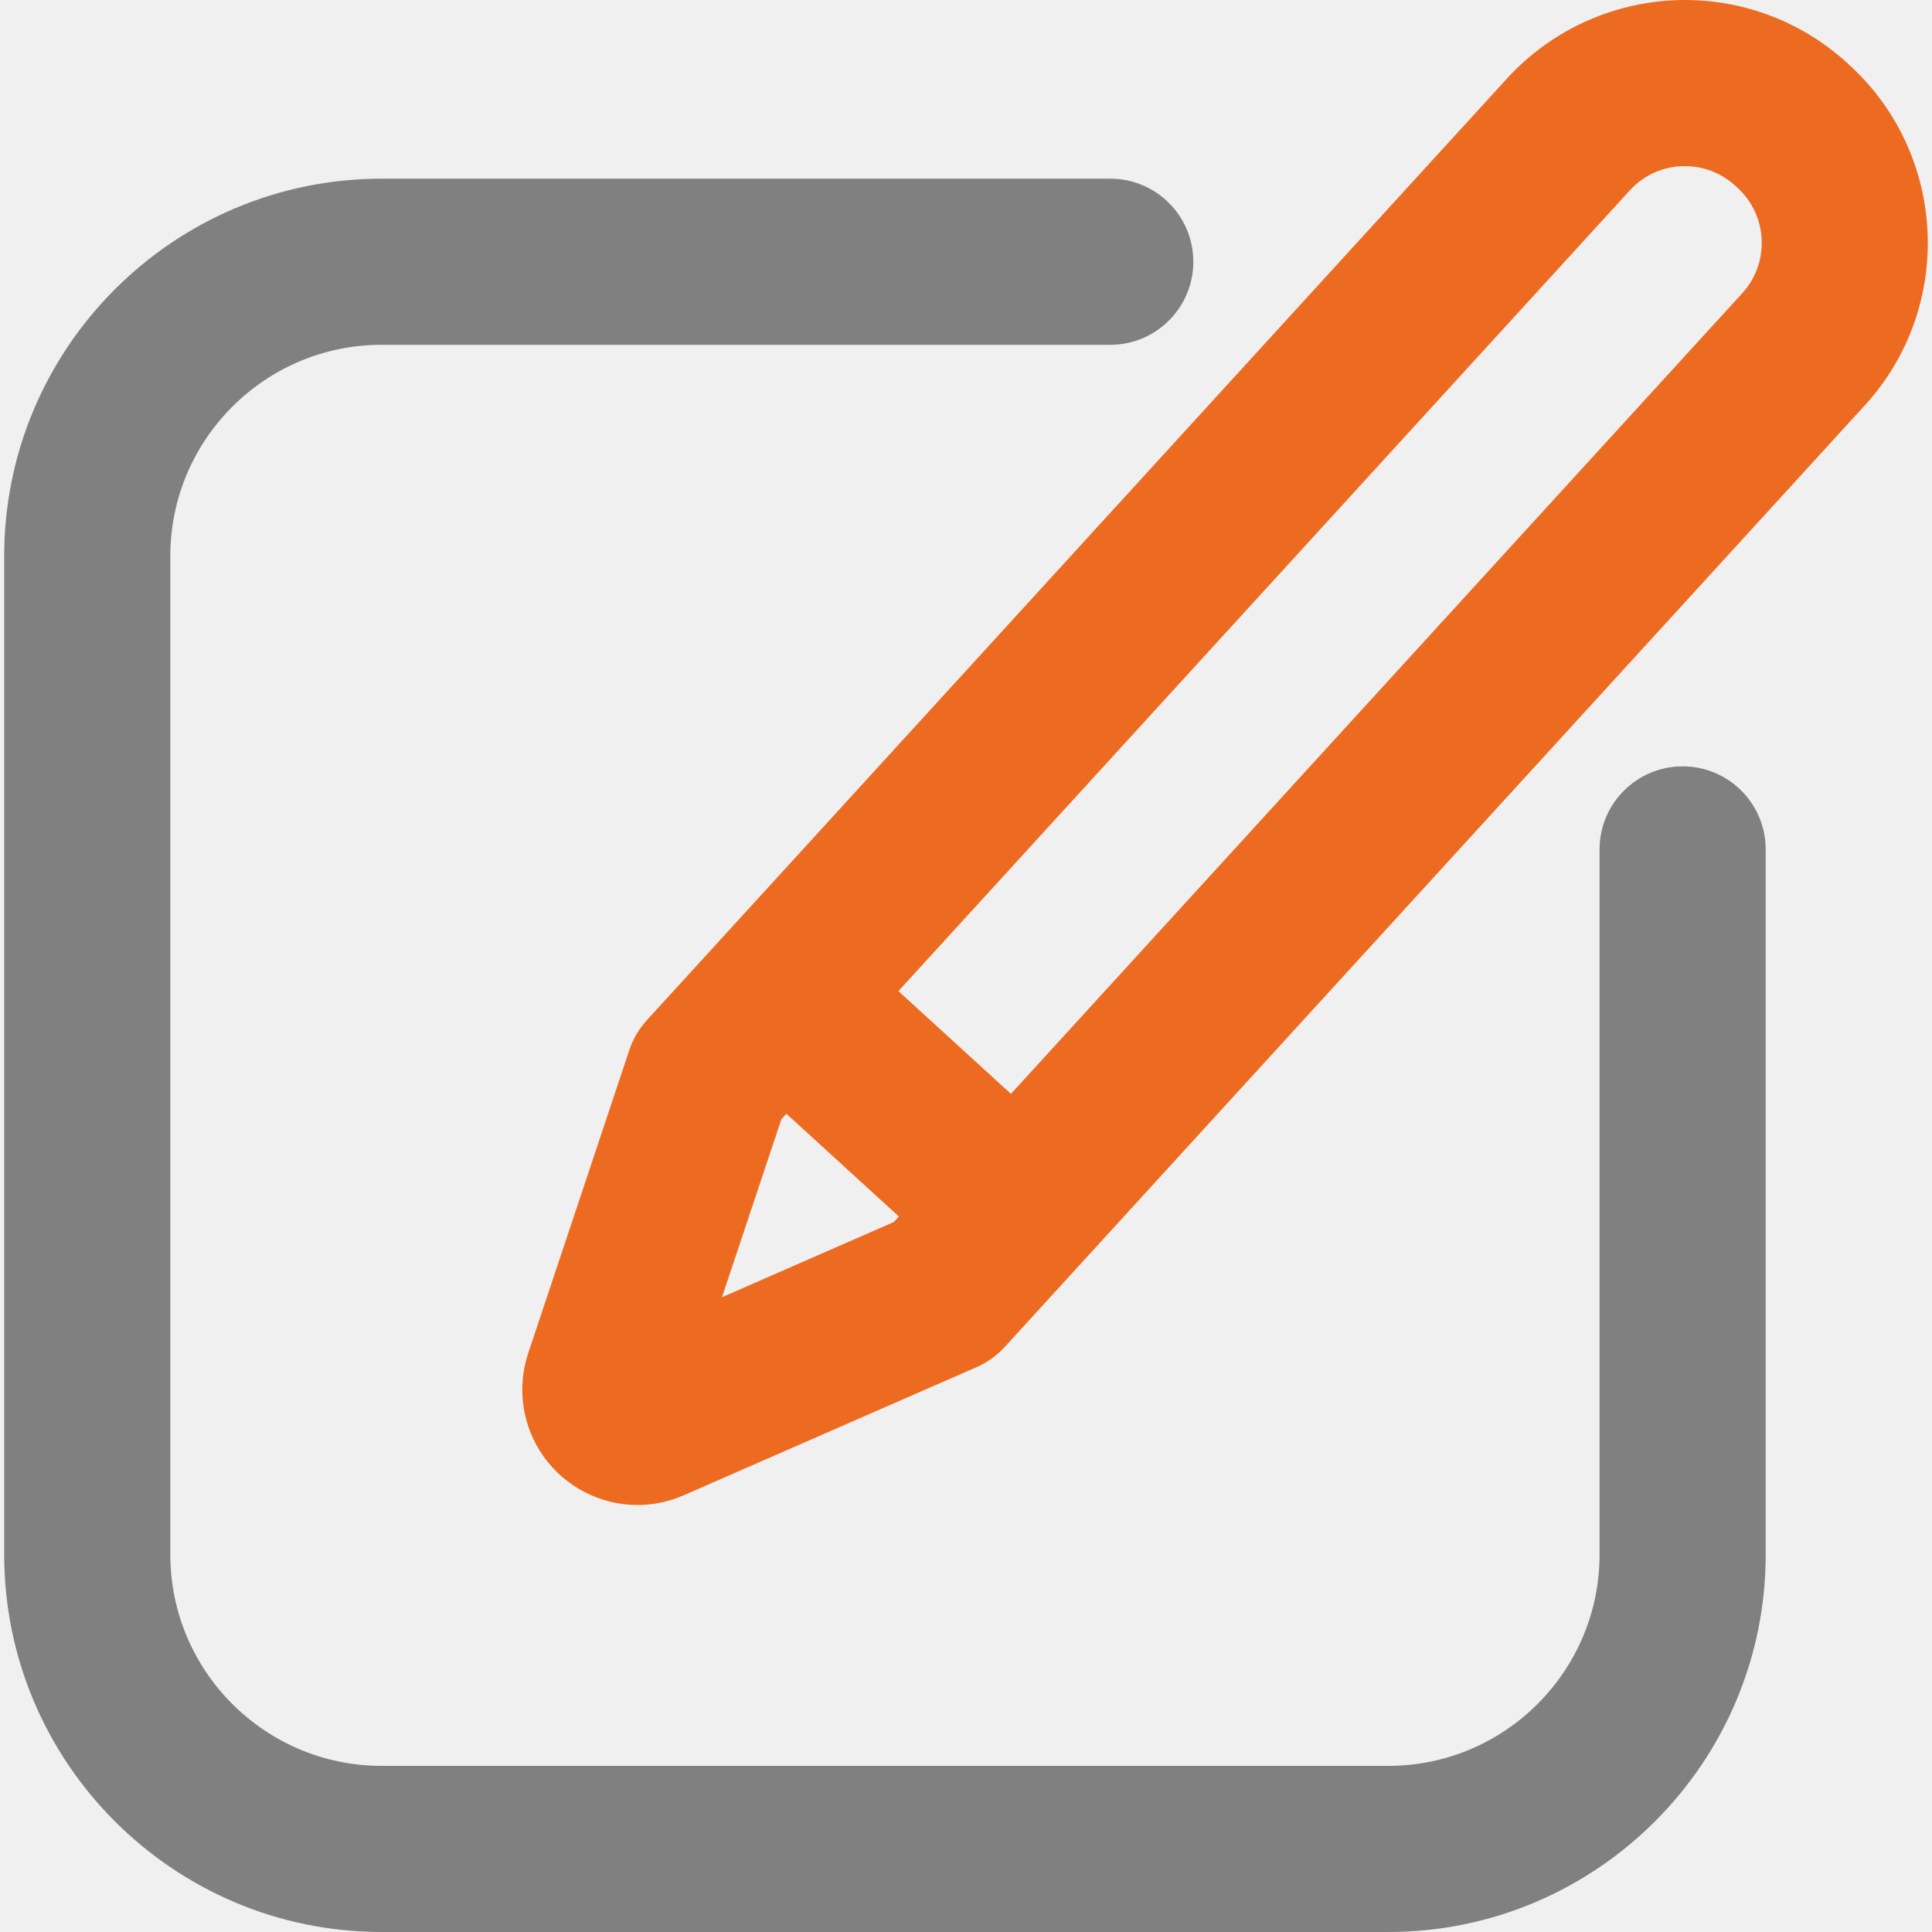
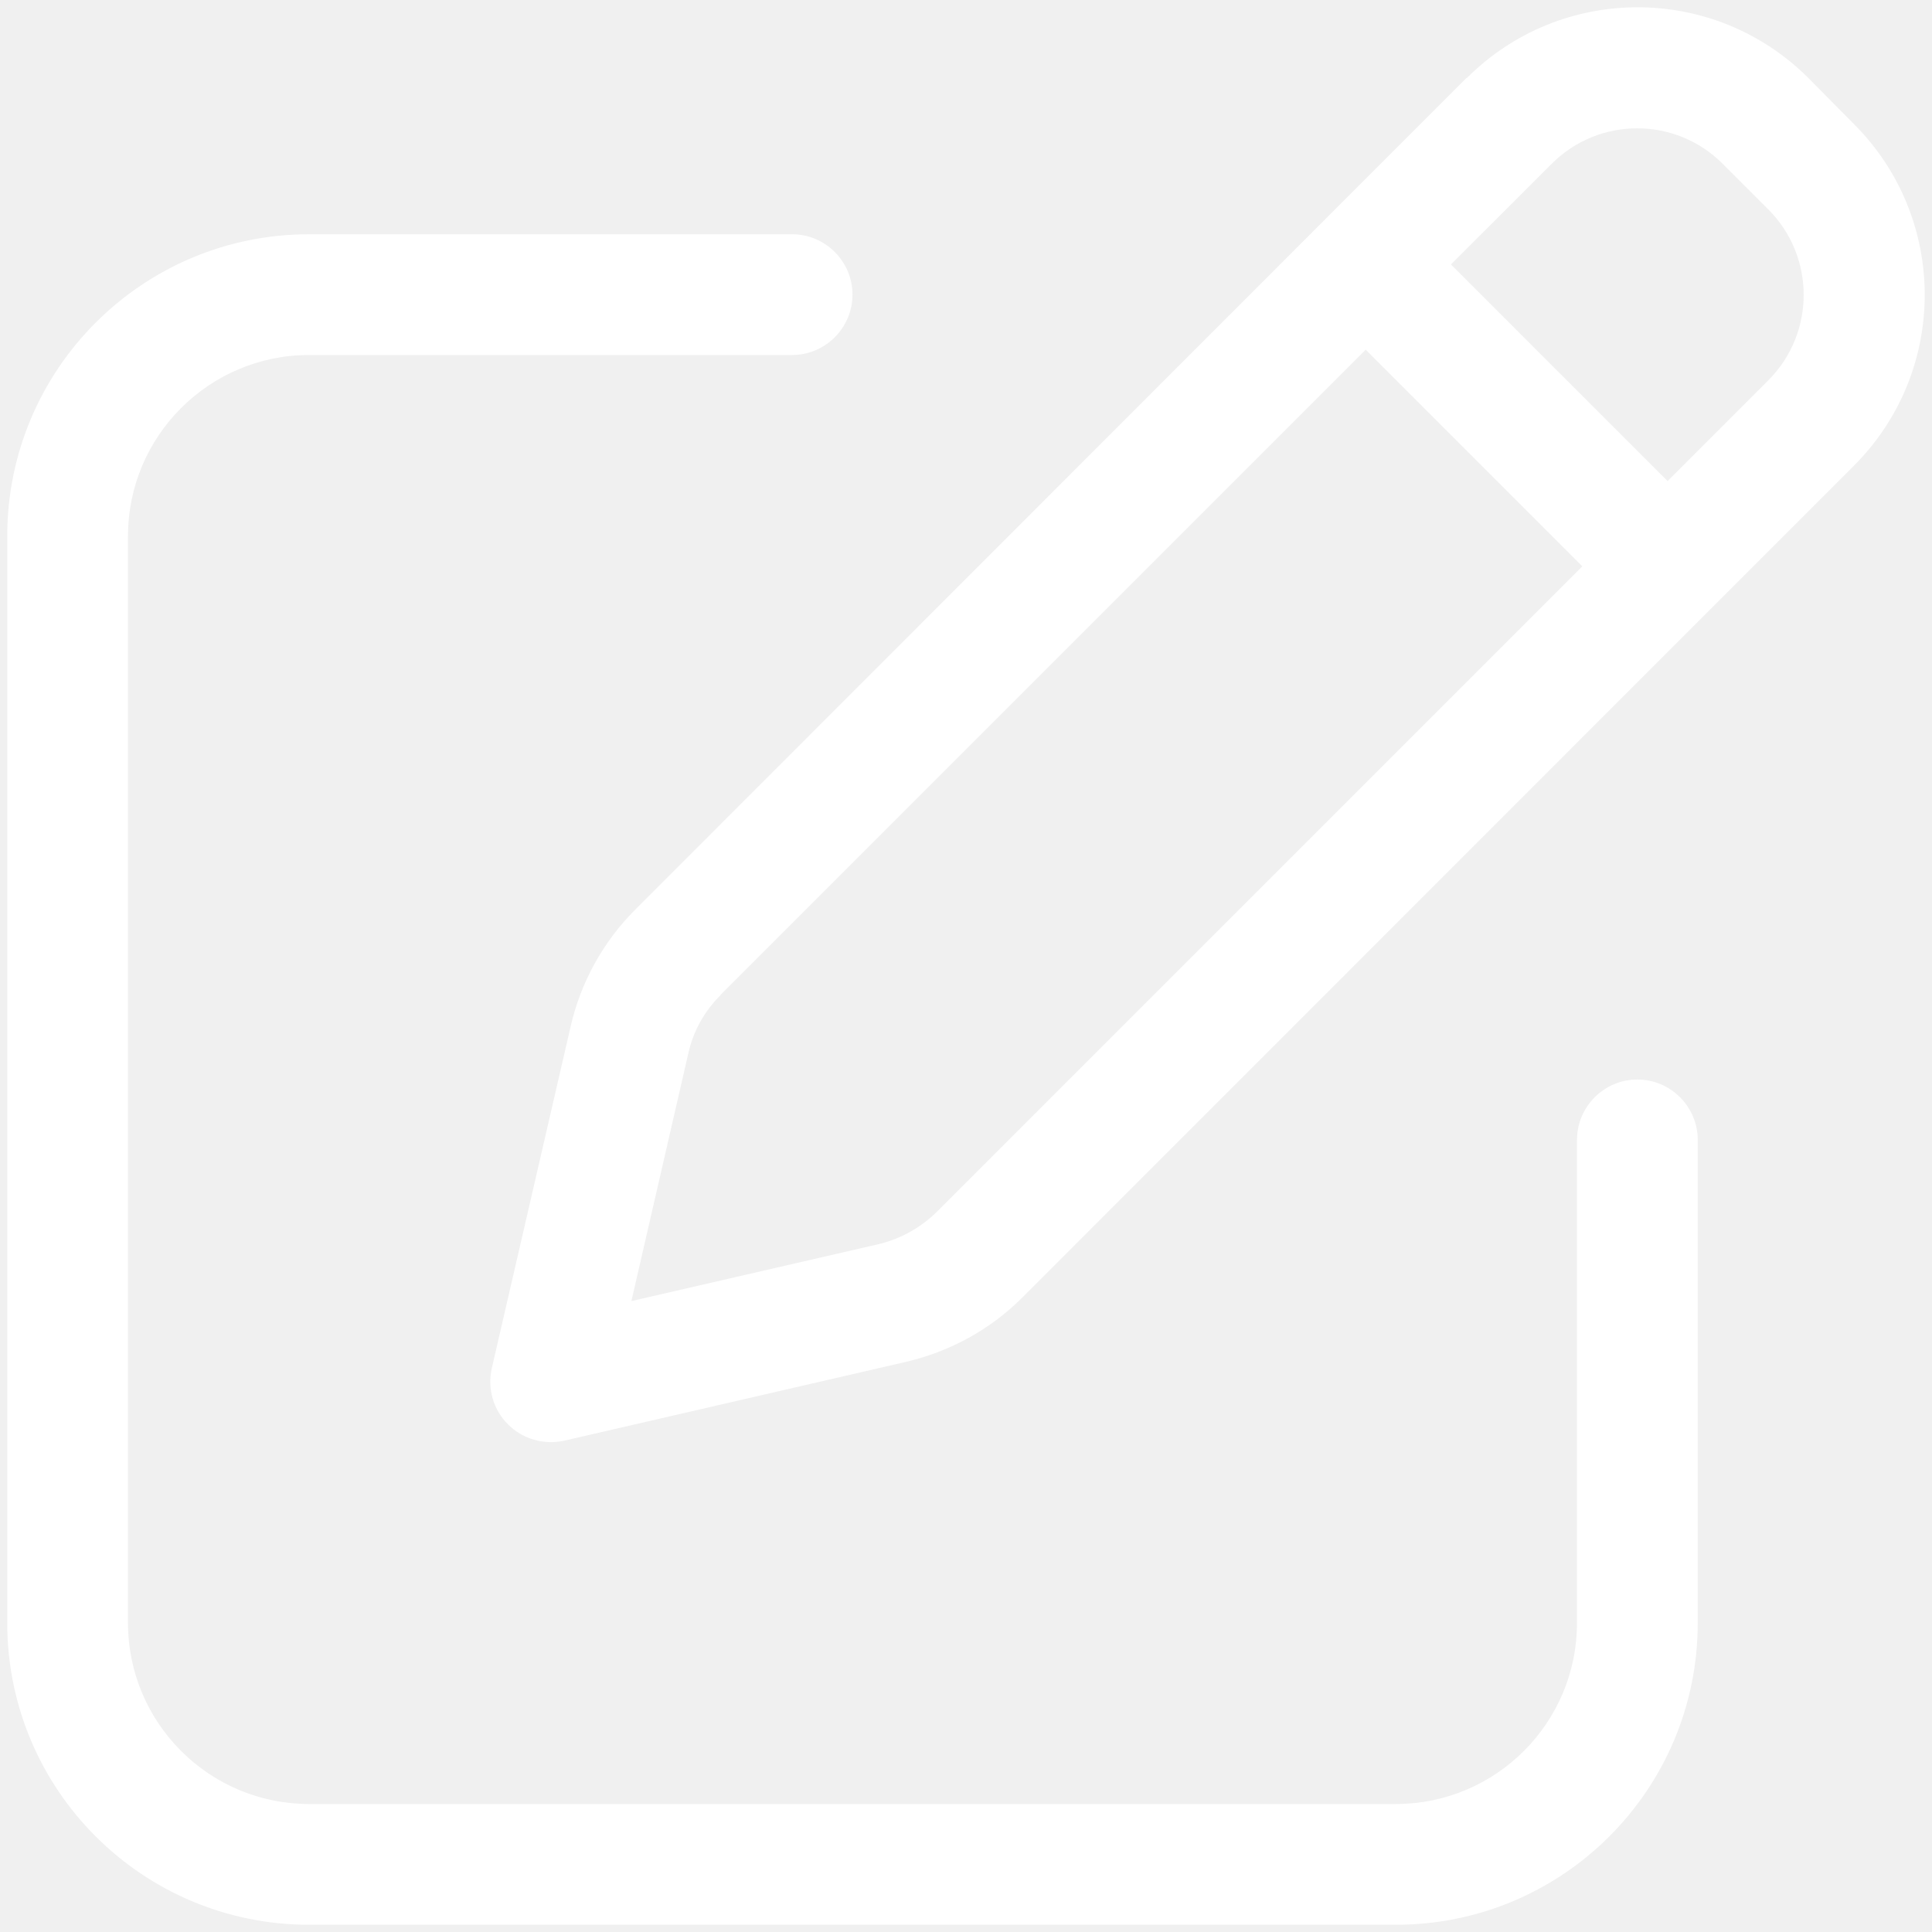
- <svg xmlns="http://www.w3.org/2000/svg" version="1.1" id="Capa_1" x="0px" y="0px" viewBox="0 0 348.882 348.882" style="enable-background:new 0 0 348.882 348.882;" xml:space="preserve">
-   <defs id="defs209">
- 	
- 	
- </defs>
-   <path d="m 333.988,11.758 -0.42,-0.383 C 325.538,4.04 315.129,0 304.258,0 292.071,0 280.37,5.159 272.154,14.153 L 116.803,184.231 c -1.416,1.55 -2.49,3.379 -3.154,5.37 l -18.267,54.762 c -2.112,6.331 -1.052,13.333 2.835,18.729 3.918,5.438 10.23,8.685 16.886,8.685 0,0 0.001,0 0.001,0 2.879,0 5.693,-0.592 8.362,-1.76 l 52.89,-23.138 c 1.923,-0.841 3.648,-2.076 5.063,-3.626 L 336.771,73.176 C 352.937,55.479 351.69,27.929 333.988,11.758 Z m -203.607,222.489 10.719,-32.134 0.904,-0.99 20.316,18.556 -0.904,0.99 z M 314.621,52.943 182.553,197.53 162.237,178.974 294.305,34.386 c 2.583,-2.828 6.118,-4.386 9.954,-4.386 3.365,0 6.588,1.252 9.082,3.53 l 0.419,0.383 c 5.484,5.009 5.87,13.546 0.861,19.03 z" id="path170" style="fill:#ed6b21;fill-opacity:1" />
-   <path d="m 303.85,138.388 c -8.284,0 -15,6.716 -15,15 v 127.347 c 0,21.034 -17.113,38.147 -38.147,38.147 H 68.904 c -21.035,0 -38.147,-17.113 -38.147,-38.147 V 100.413 c 0,-21.034 17.113,-38.147 38.147,-38.147 h 131.587 c 8.284,0 15,-6.716 15,-15 0,-8.284 -6.716,-15 -15,-15 H 68.904 c -37.577,0 -68.147,30.571 -68.147,68.147 v 180.321 c 0,37.576 30.571,68.147 68.147,68.147 h 181.798 c 37.576,0 68.147,-30.571 68.147,-68.147 V 153.388 c 0.001,-8.284 -6.715,-15 -14.999,-15 z" id="path172" style="fill:#808080;fill-opacity:1" />
-   <g id="g176">
- </g>
-   <g id="g178">
- </g>
-   <g id="g180">
- </g>
-   <g id="g182">
- </g>
-   <g id="g184">
- </g>
-   <g id="g186">
- </g>
-   <g id="g188">
- </g>
-   <g id="g190">
- </g>
-   <g id="g192">
- </g>
-   <g id="g194">
- </g>
-   <g id="g196">
- </g>
-   <g id="g198">
- </g>
-   <g id="g200">
- </g>
-   <g id="g202">
- </g>
-   <g id="g204">
- </g>
+ <svg xmlns="http://www.w3.org/2000/svg" width="16" height="16" viewBox="0 0 16 16" fill="none">
+   <g clip-path="url(#clip0_7617_15020)">
+     <path d="M14.266 1.356L14.644 1.734C15.035 2.125 15.035 2.759 14.644 3.15L13.81 3.984L12.016 2.19L12.851 1.356C13.241 0.965 13.876 0.965 14.266 1.356ZM5.966 8.24L11.31 2.896L13.104 4.69L7.76 10.034C7.629 10.165 7.46 10.259 7.279 10.303L5.229 10.775L5.701 8.721C5.741 8.54 5.835 8.371 5.969 8.24H5.966ZM12.144 0.646L5.26 7.534C4.994 7.8 4.81 8.134 4.726 8.5L4.073 11.331C4.035 11.5 4.085 11.675 4.207 11.796C4.329 11.918 4.504 11.968 4.673 11.931L7.504 11.278C7.869 11.193 8.204 11.009 8.469 10.743L15.354 3.856C16.135 3.075 16.135 1.809 15.354 1.028L14.976 0.646C14.194 -0.135 12.929 -0.135 12.148 0.646H12.144ZM2.56 1.94C1.179 1.94 0.06 3.059 0.06 4.44V13.44C0.06 14.822 1.179 15.94 2.56 15.94H11.56C12.941 15.94 14.06 14.822 14.06 13.44V9.44C14.06 9.165 13.835 8.94 13.56 8.94C13.285 8.94 13.06 9.165 13.06 9.44V13.44C13.06 14.268 12.388 14.94 11.56 14.94H2.56C1.732 14.94 1.06 14.268 1.06 13.44V4.44C1.06 3.612 1.732 2.94 2.56 2.94H6.56C6.835 2.94 7.06 2.715 7.06 2.44C7.06 2.165 6.835 1.94 6.56 1.94H2.56Z" fill="white" />
+   </g>
+   <defs>
+     <clipPath id="clip0_7617_15020">
+       <rect width="16" height="16" fill="white" />
+     </clipPath>
+   </defs>
</svg>
